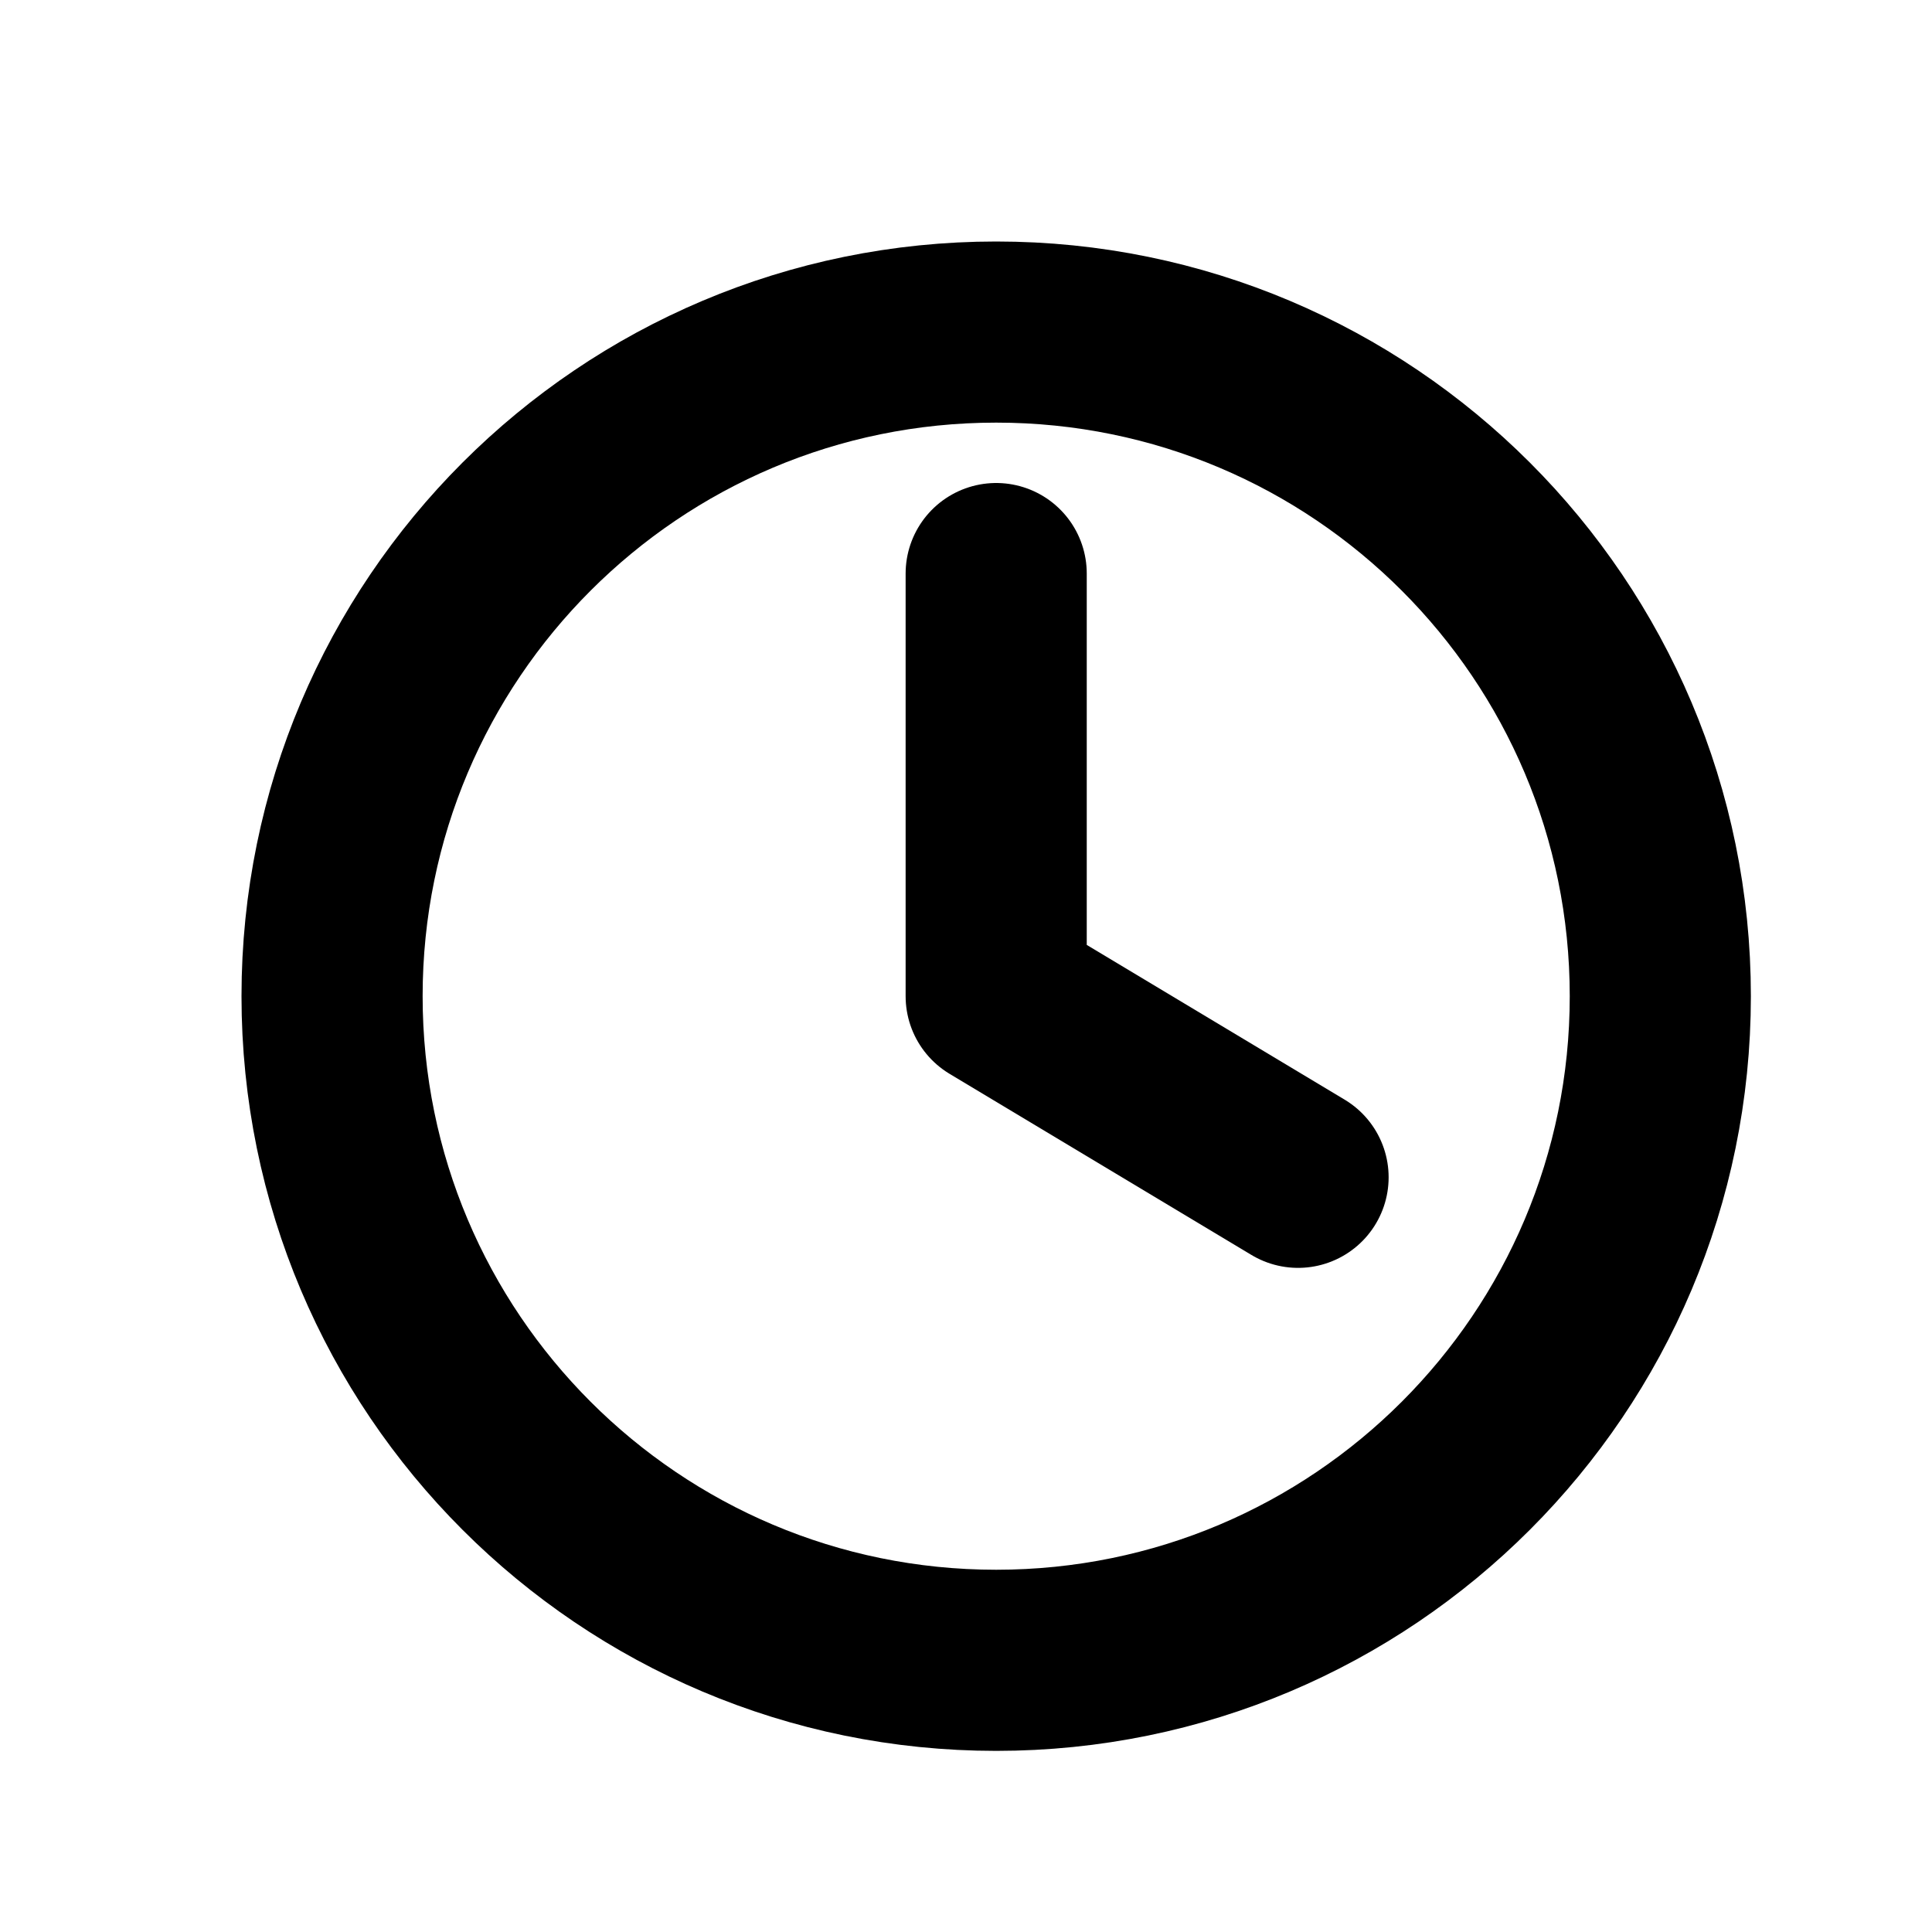
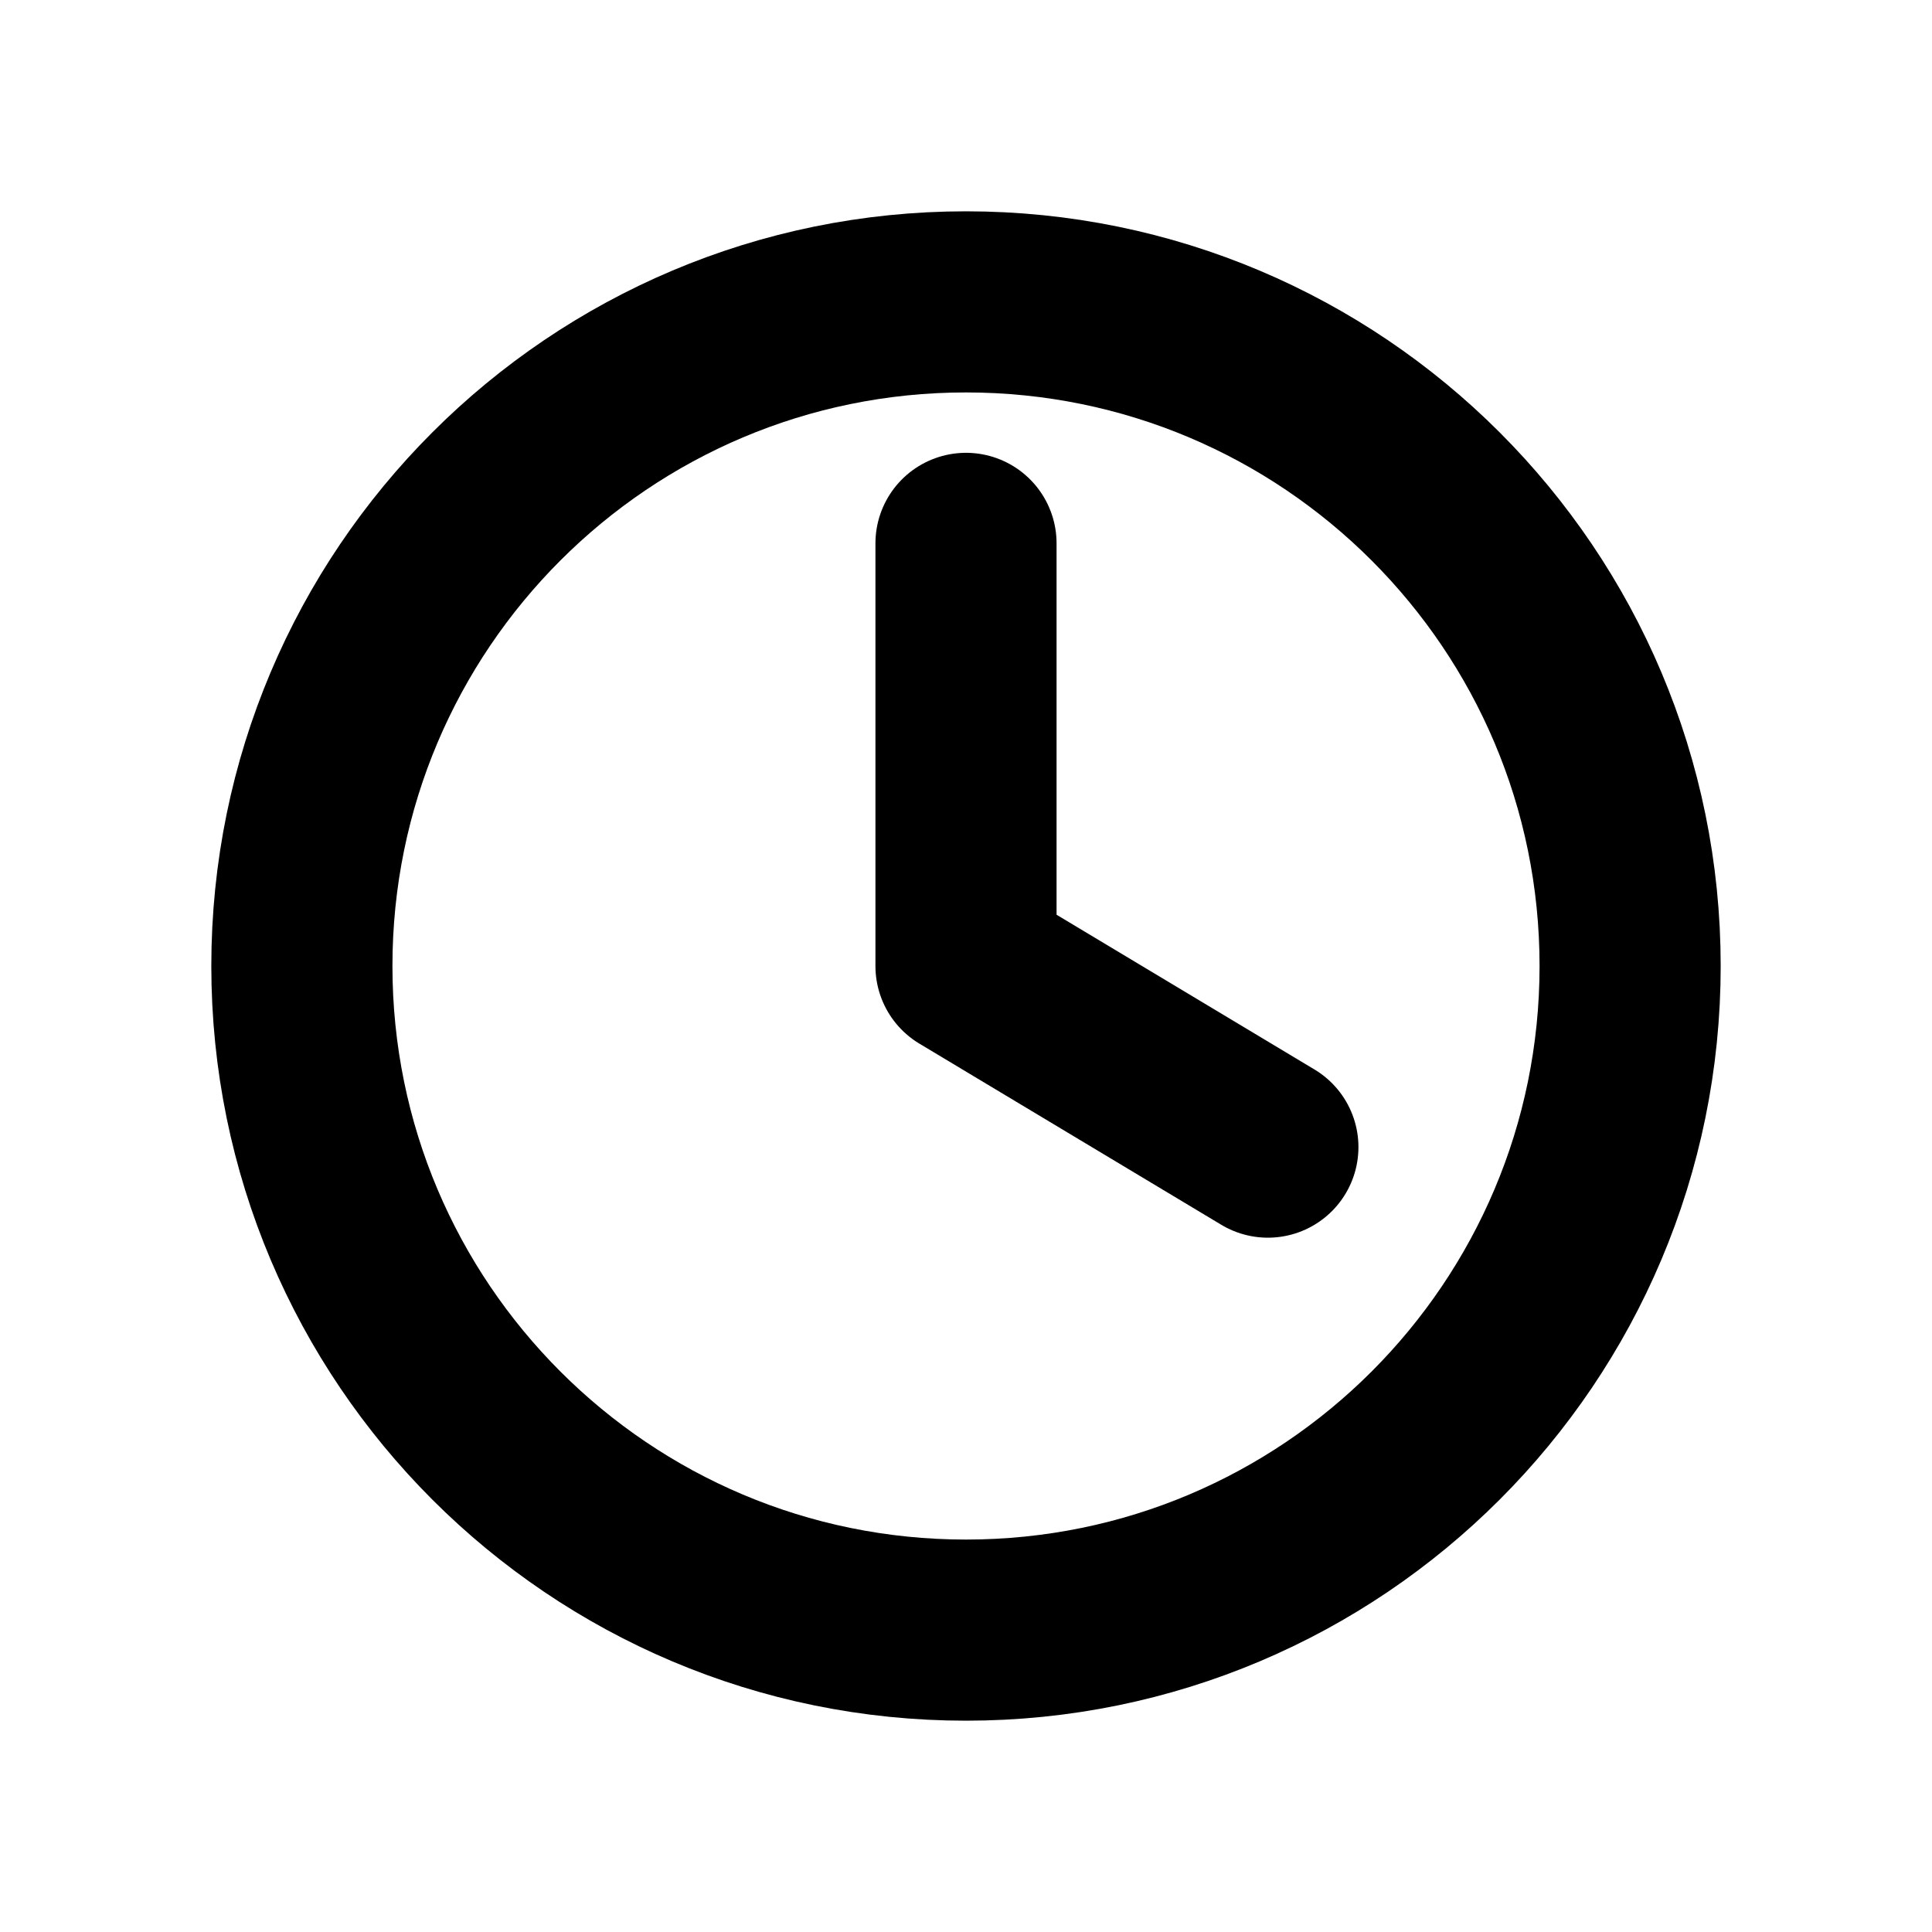
<svg xmlns="http://www.w3.org/2000/svg" viewBox="0 0 16 16" fill="none" stroke="currentColor" stroke-width="1.5" stroke-linecap="round" stroke-linejoin="round">
-   <circle cx="8.25" cy="8.25" r="5.5" />
-   <path class="warn" d="M8.25 4.75V8.25L10.75 9.75" />
+   <circle cx="8" cy="8" r="5.5" />
+   <path class="warn" d="M8 4.5V8L10.5 9.5" />
</svg>
